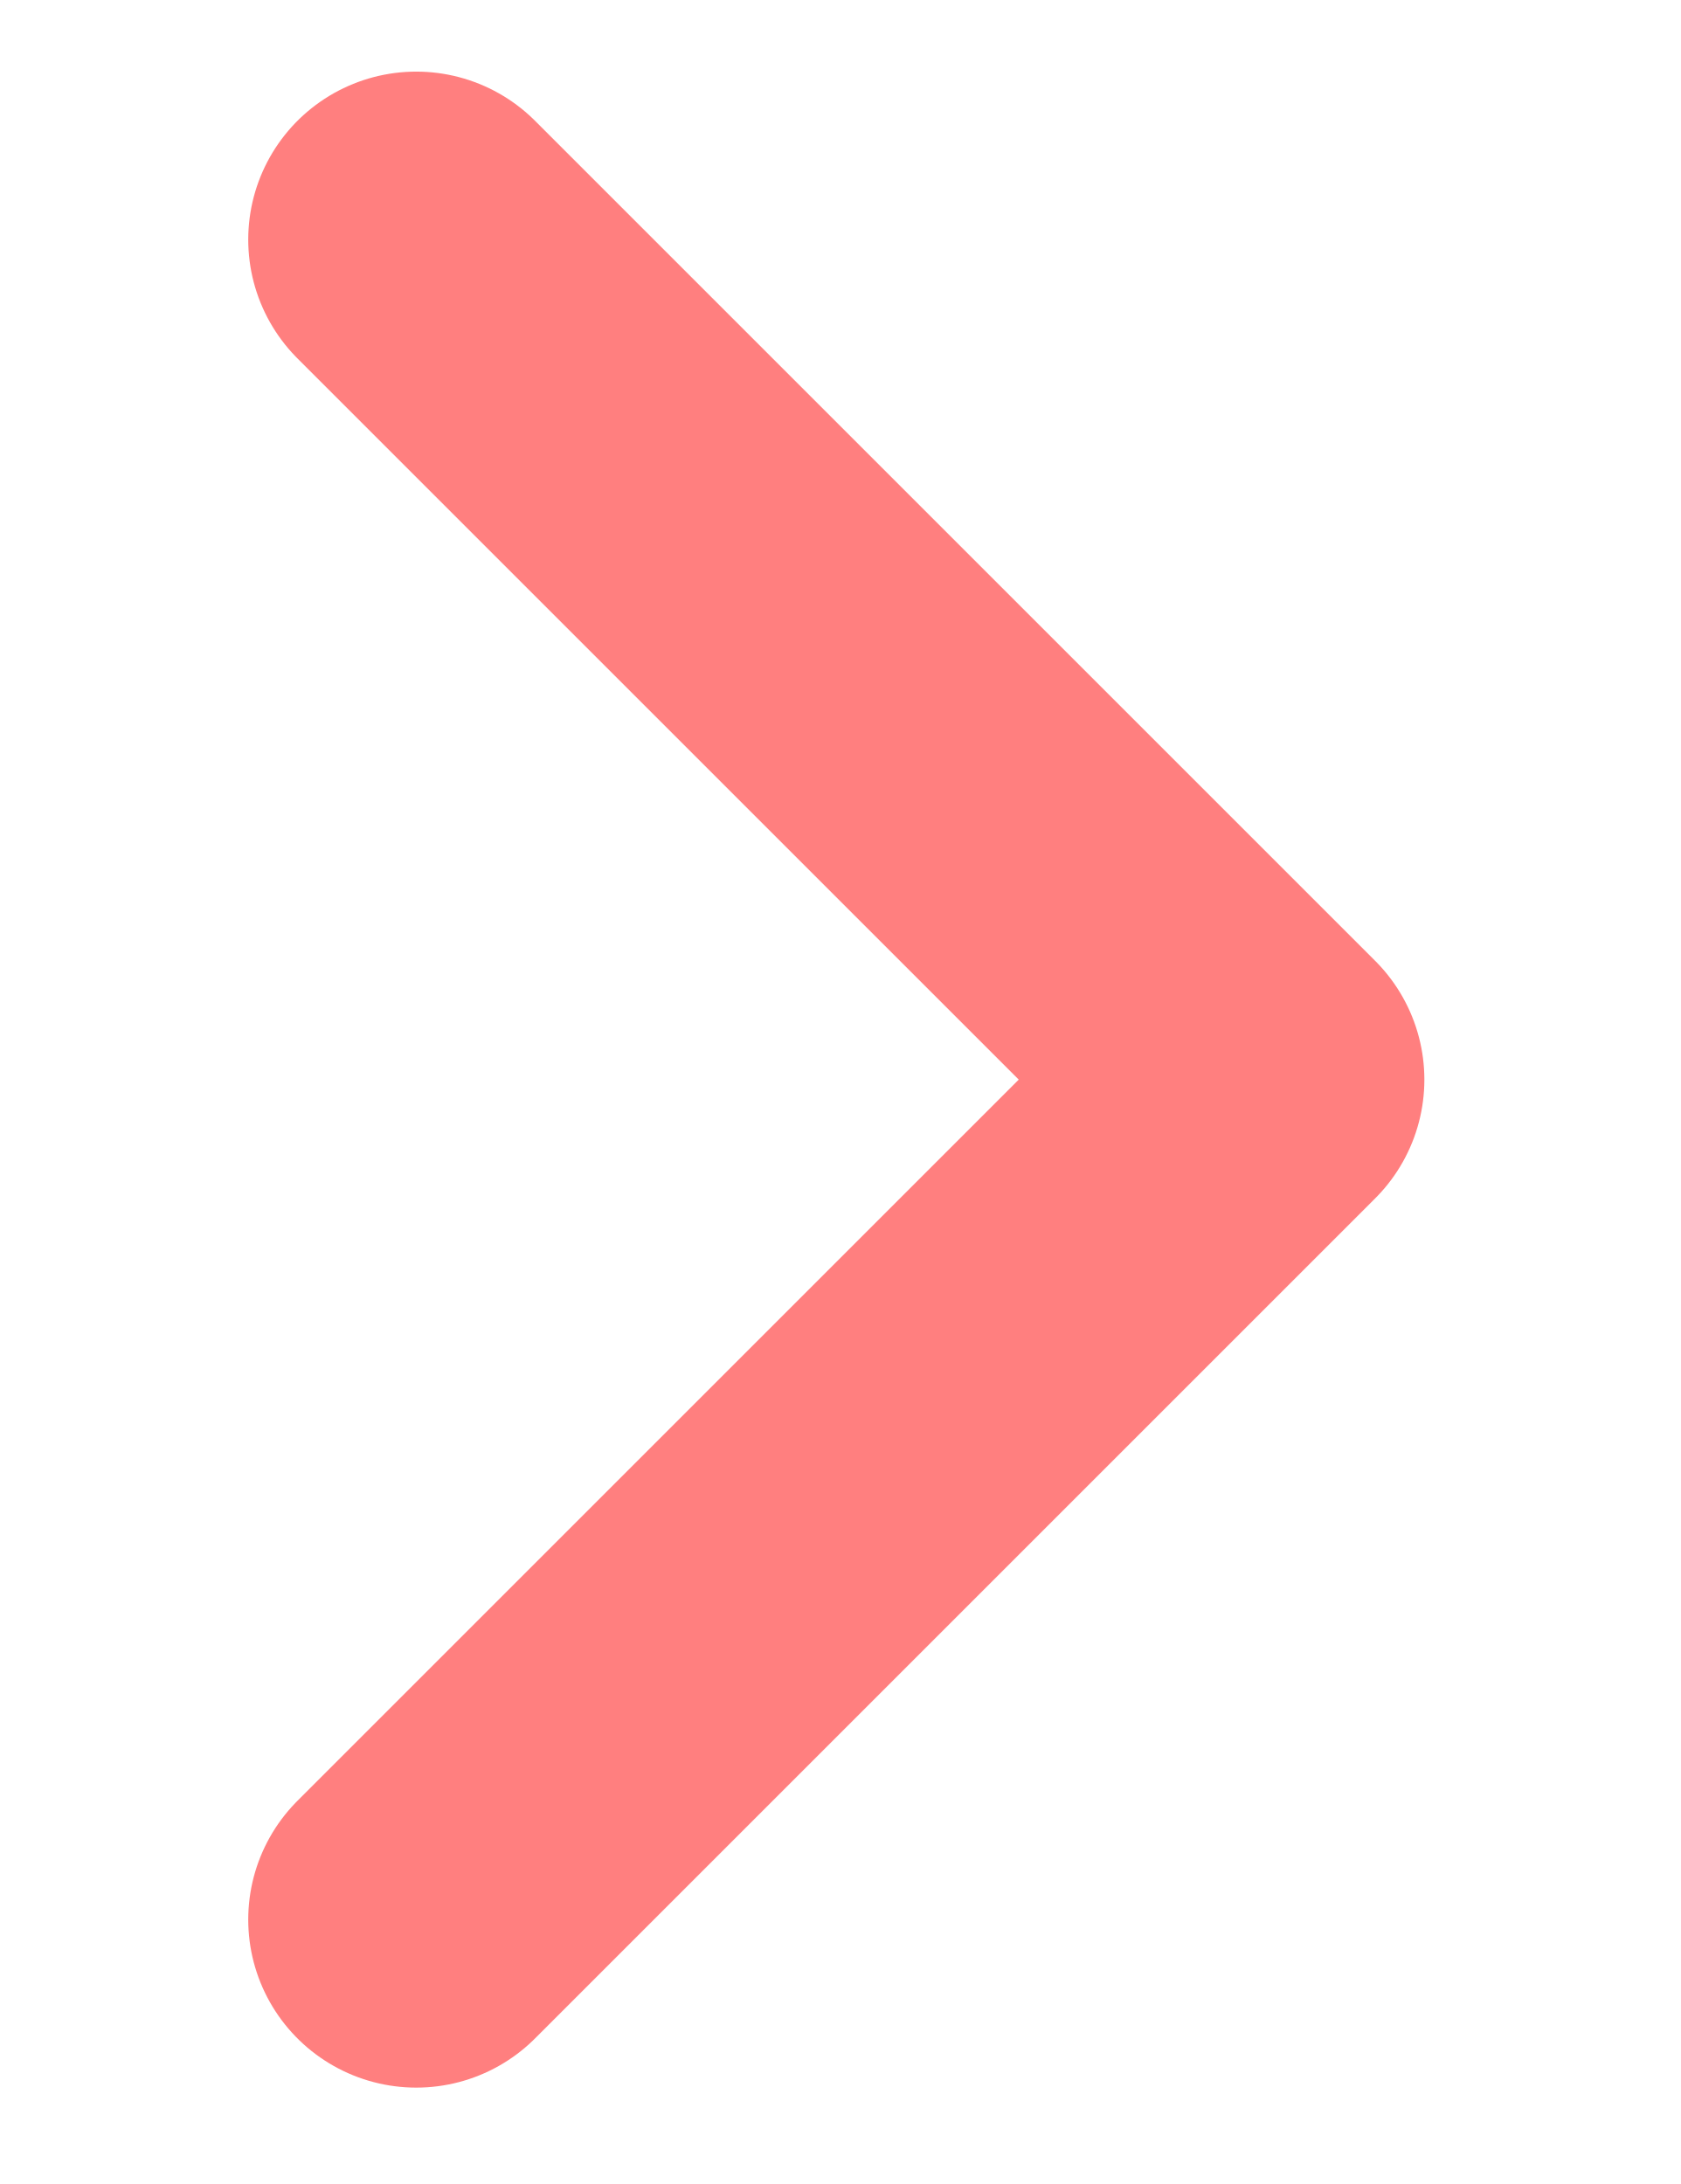
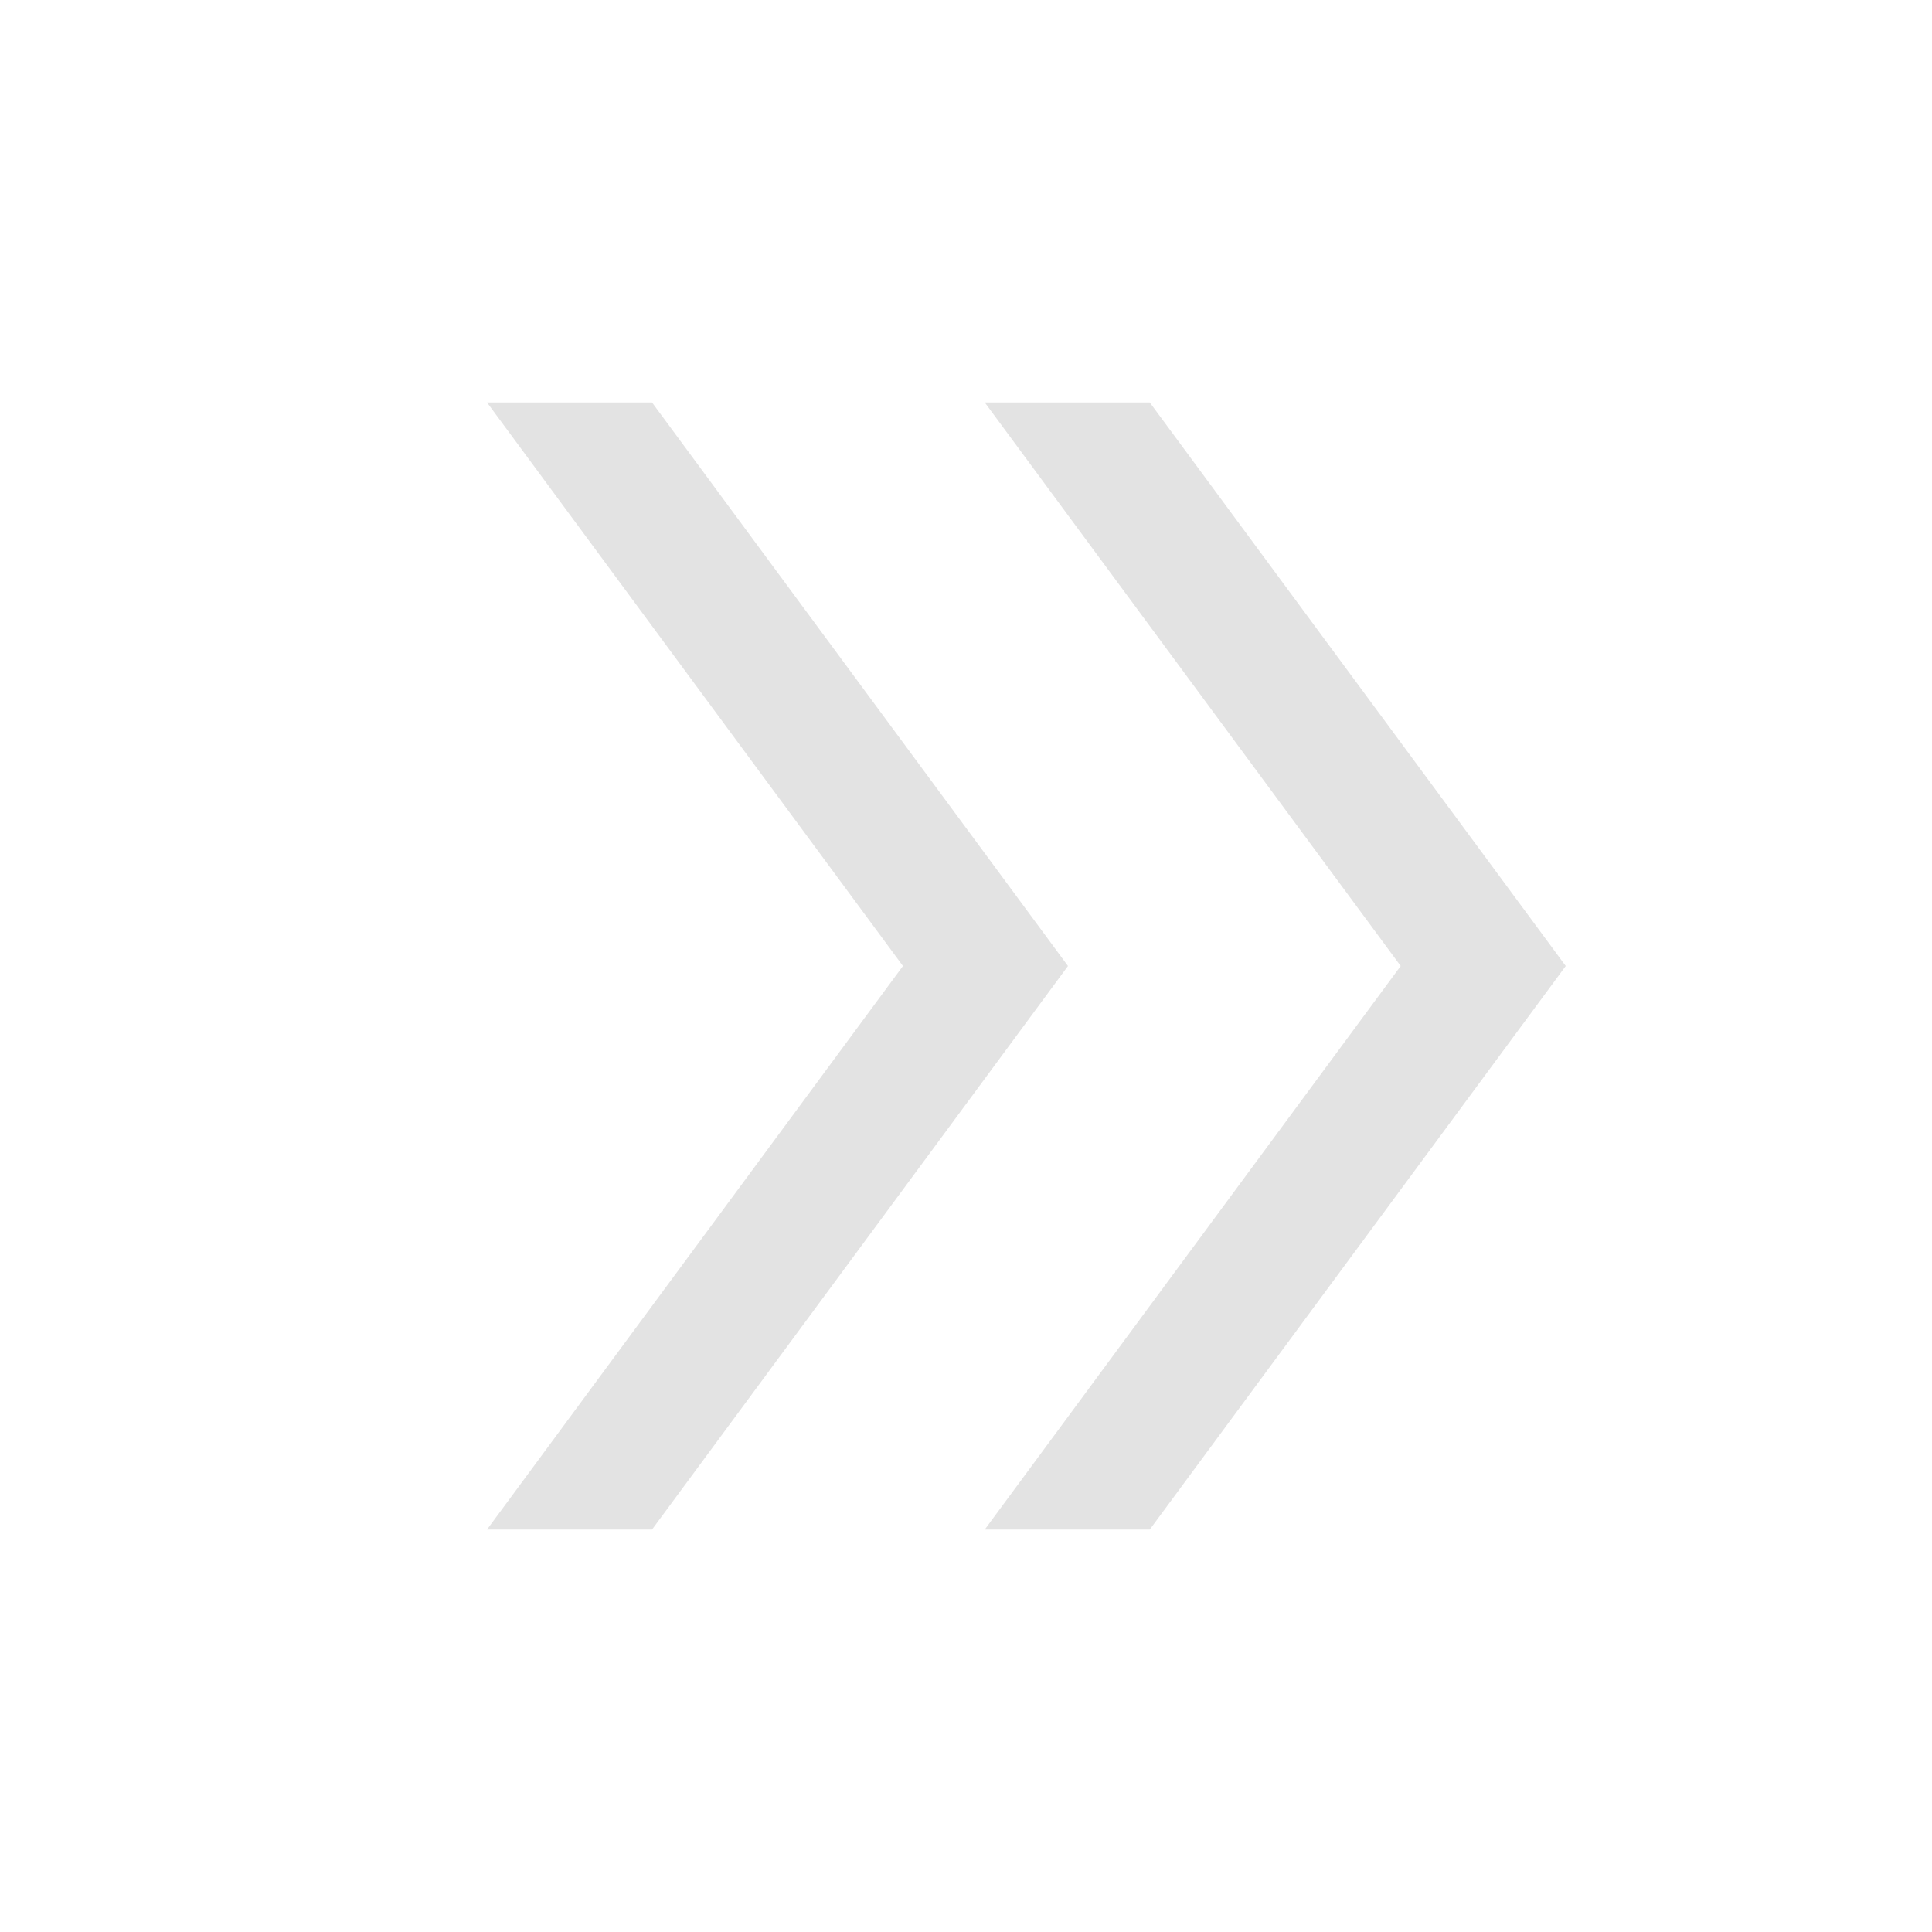
- <svg xmlns="http://www.w3.org/2000/svg" width="10" height="13" fill="none">
-   <path transform="rotate(-90 4.97733 6.42593)" id="svg_1" stroke-linejoin="round" stroke-linecap="round" stroke-width="2" stroke="#FF7F7F" d="m-0.023,3.926l5,5l5,-5" />
+ <svg xmlns="http://www.w3.org/2000/svg" height="40px" viewBox="0 -960 960 960" width="40px" fill="#e3e3e3">
+   <path d="m242-200 206.67-280L242-760h82l206.67 280L324-200h-82Zm247.33 0L696-480 489.33-760h82L778-480 571.33-200h-82Z" />
</svg>
